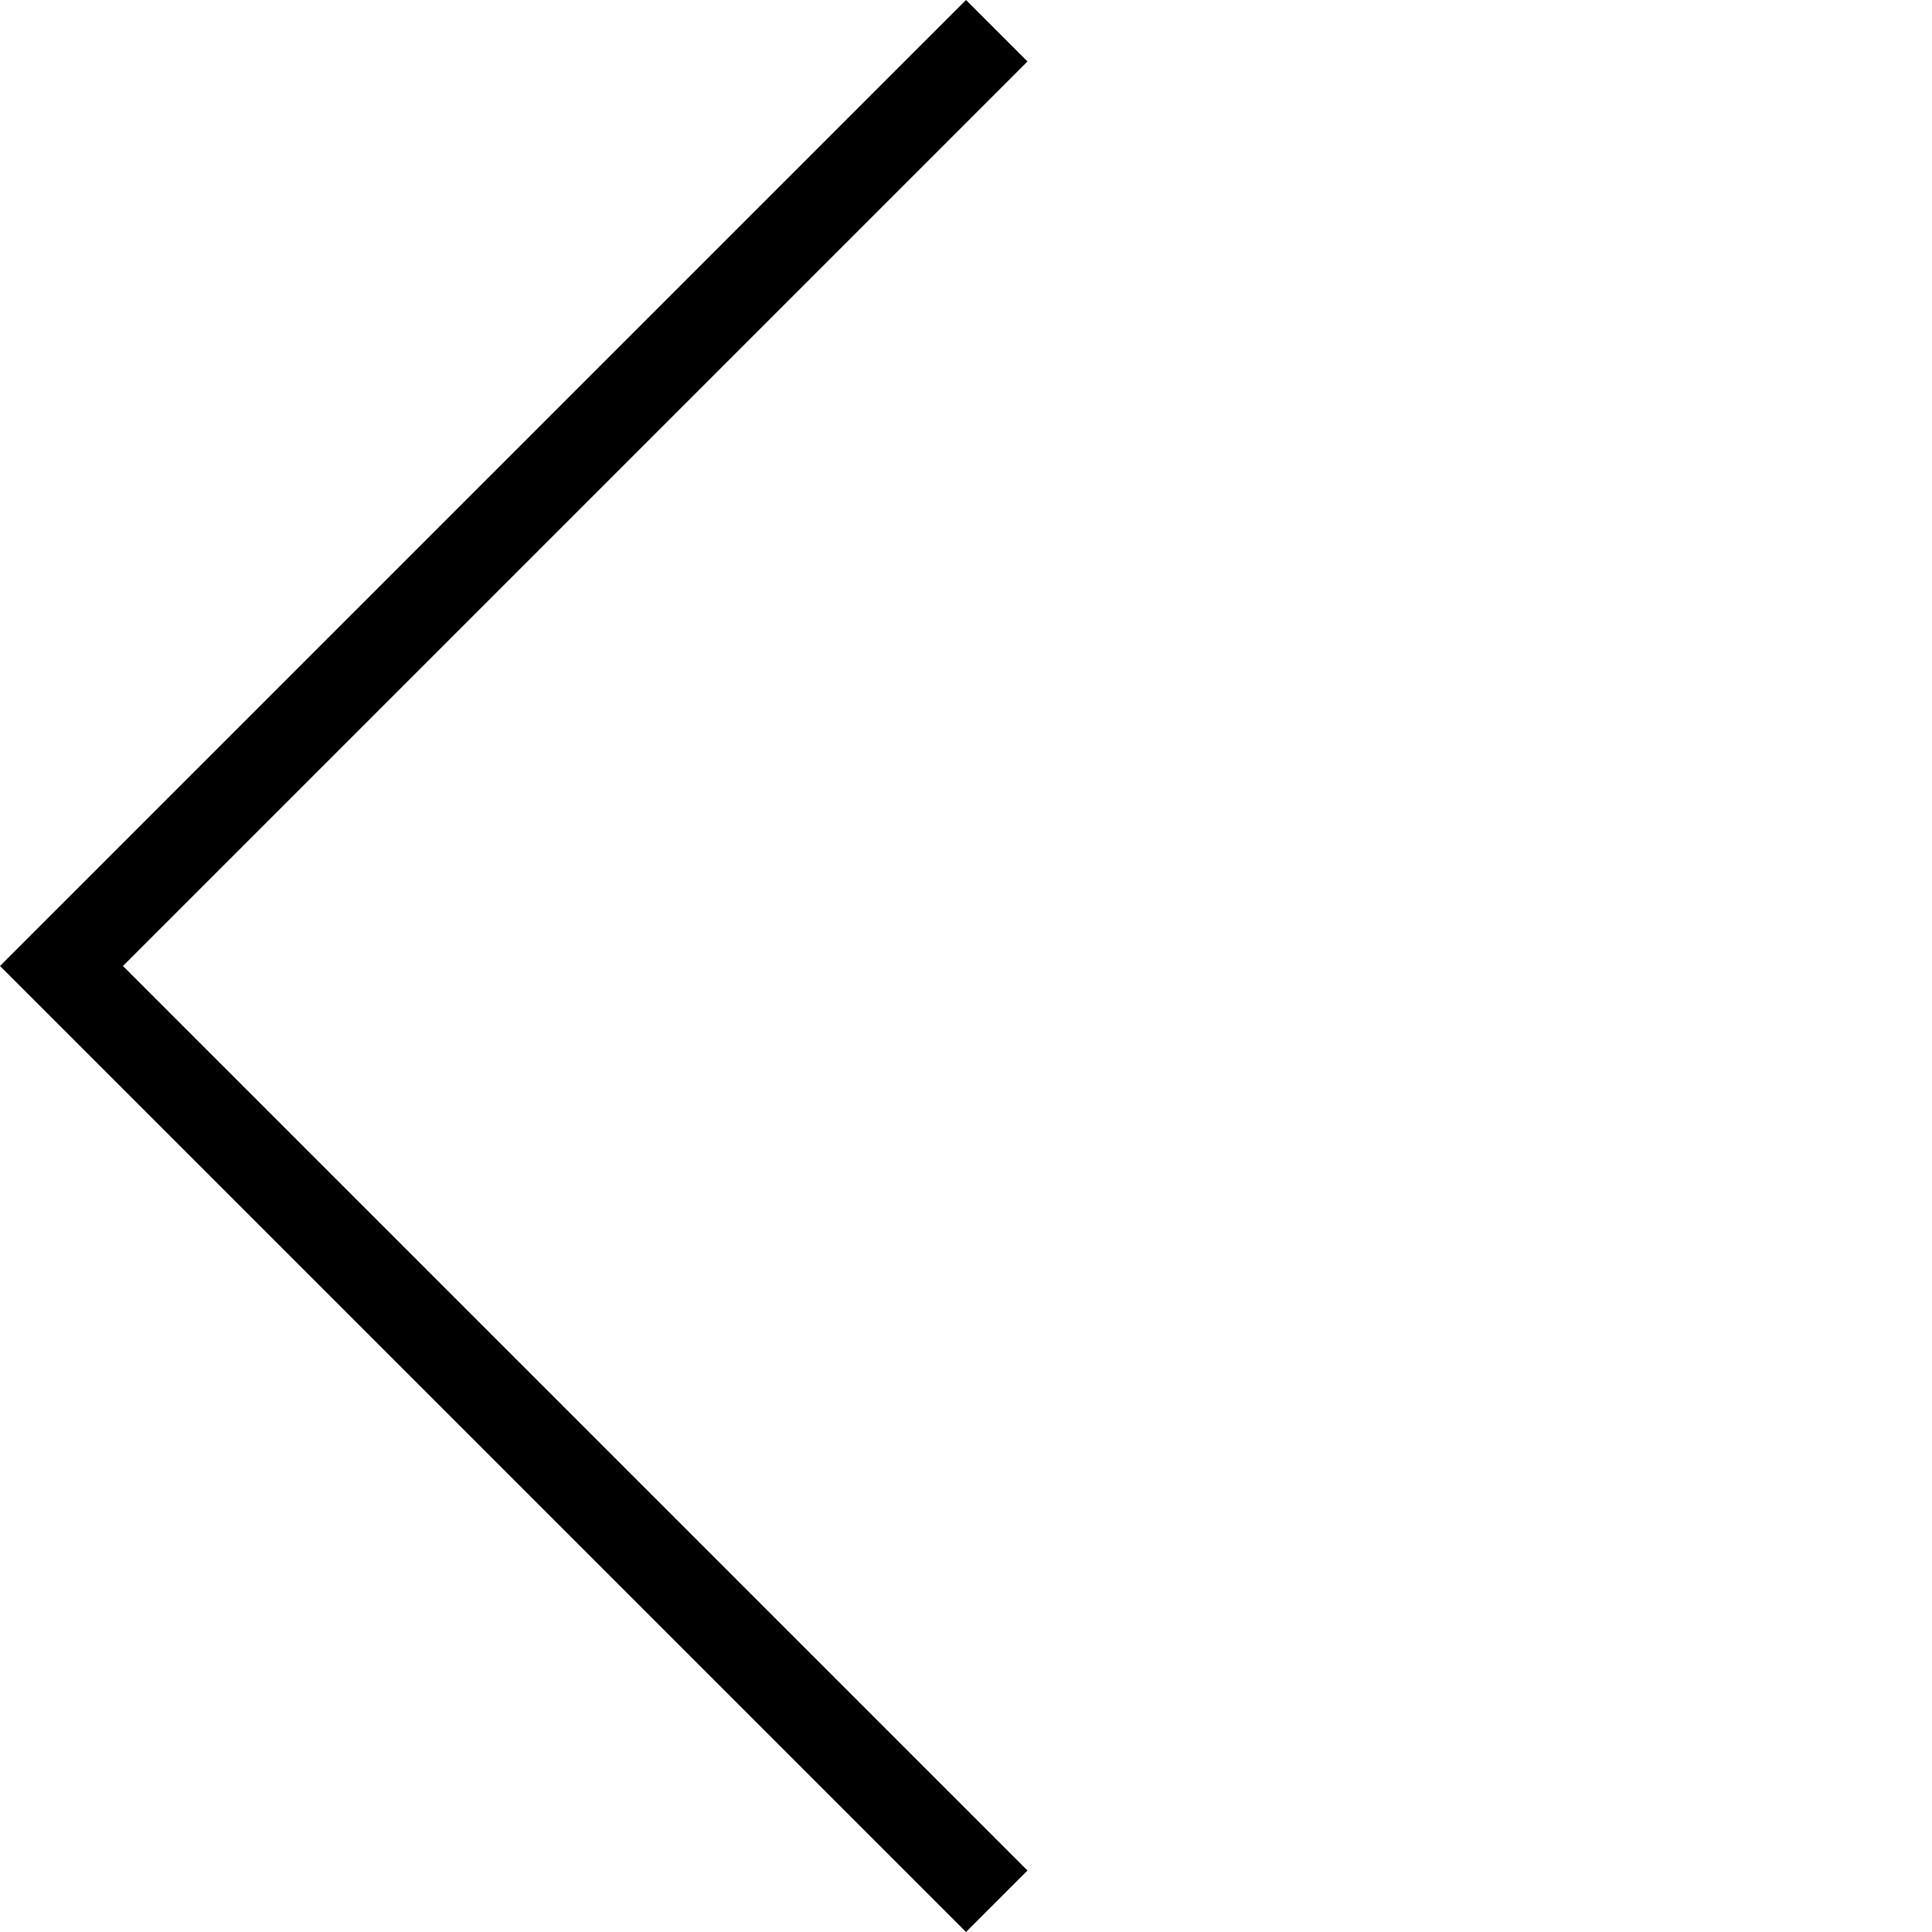
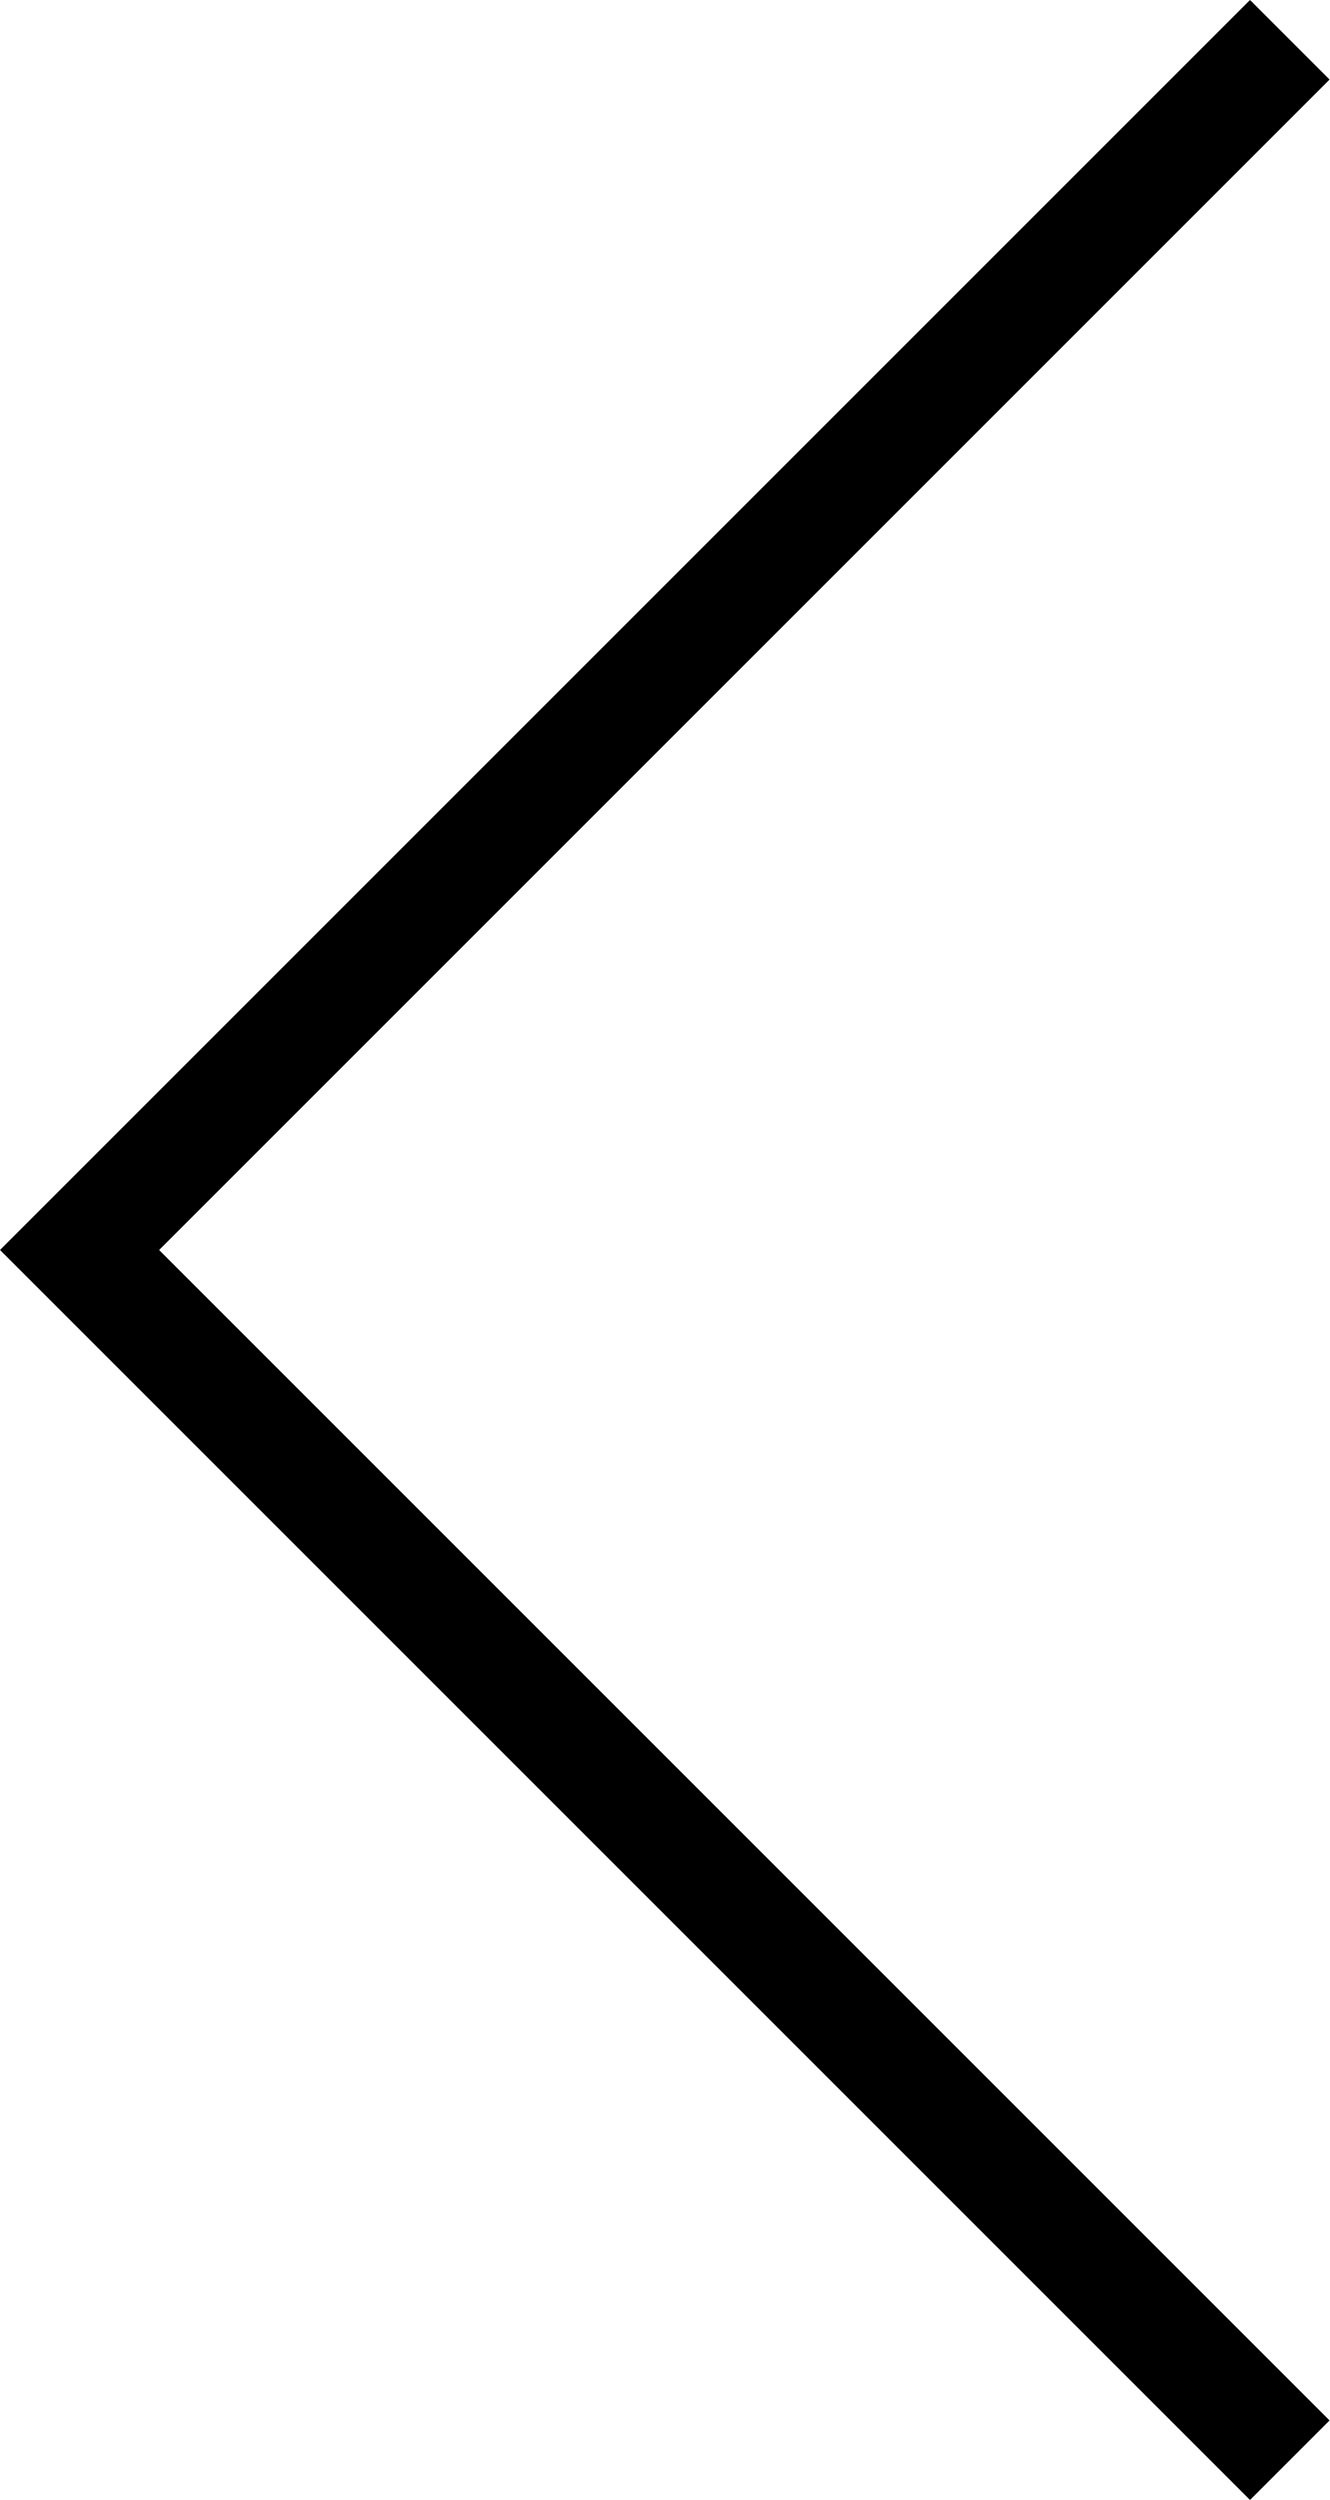
- <svg xmlns="http://www.w3.org/2000/svg" version="1.1" id="Layer_1" x="0px" y="0px" viewBox="0 0 22 22" style="enable-background:new 0 0 22 22;" xml:space="preserve">
+ <svg xmlns="http://www.w3.org/2000/svg" version="1.1" id="Layer_1" x="0px" y="0px" viewBox="0 0 11.7 22" style="enable-background:new 0 0 11.7 22;" xml:space="preserve">
  <polygon points="11.7,0.7 11,0 0.7,10.3 0.7,10.3 0,11 11,22 11.7,21.3 1.4,11 " />
</svg>
